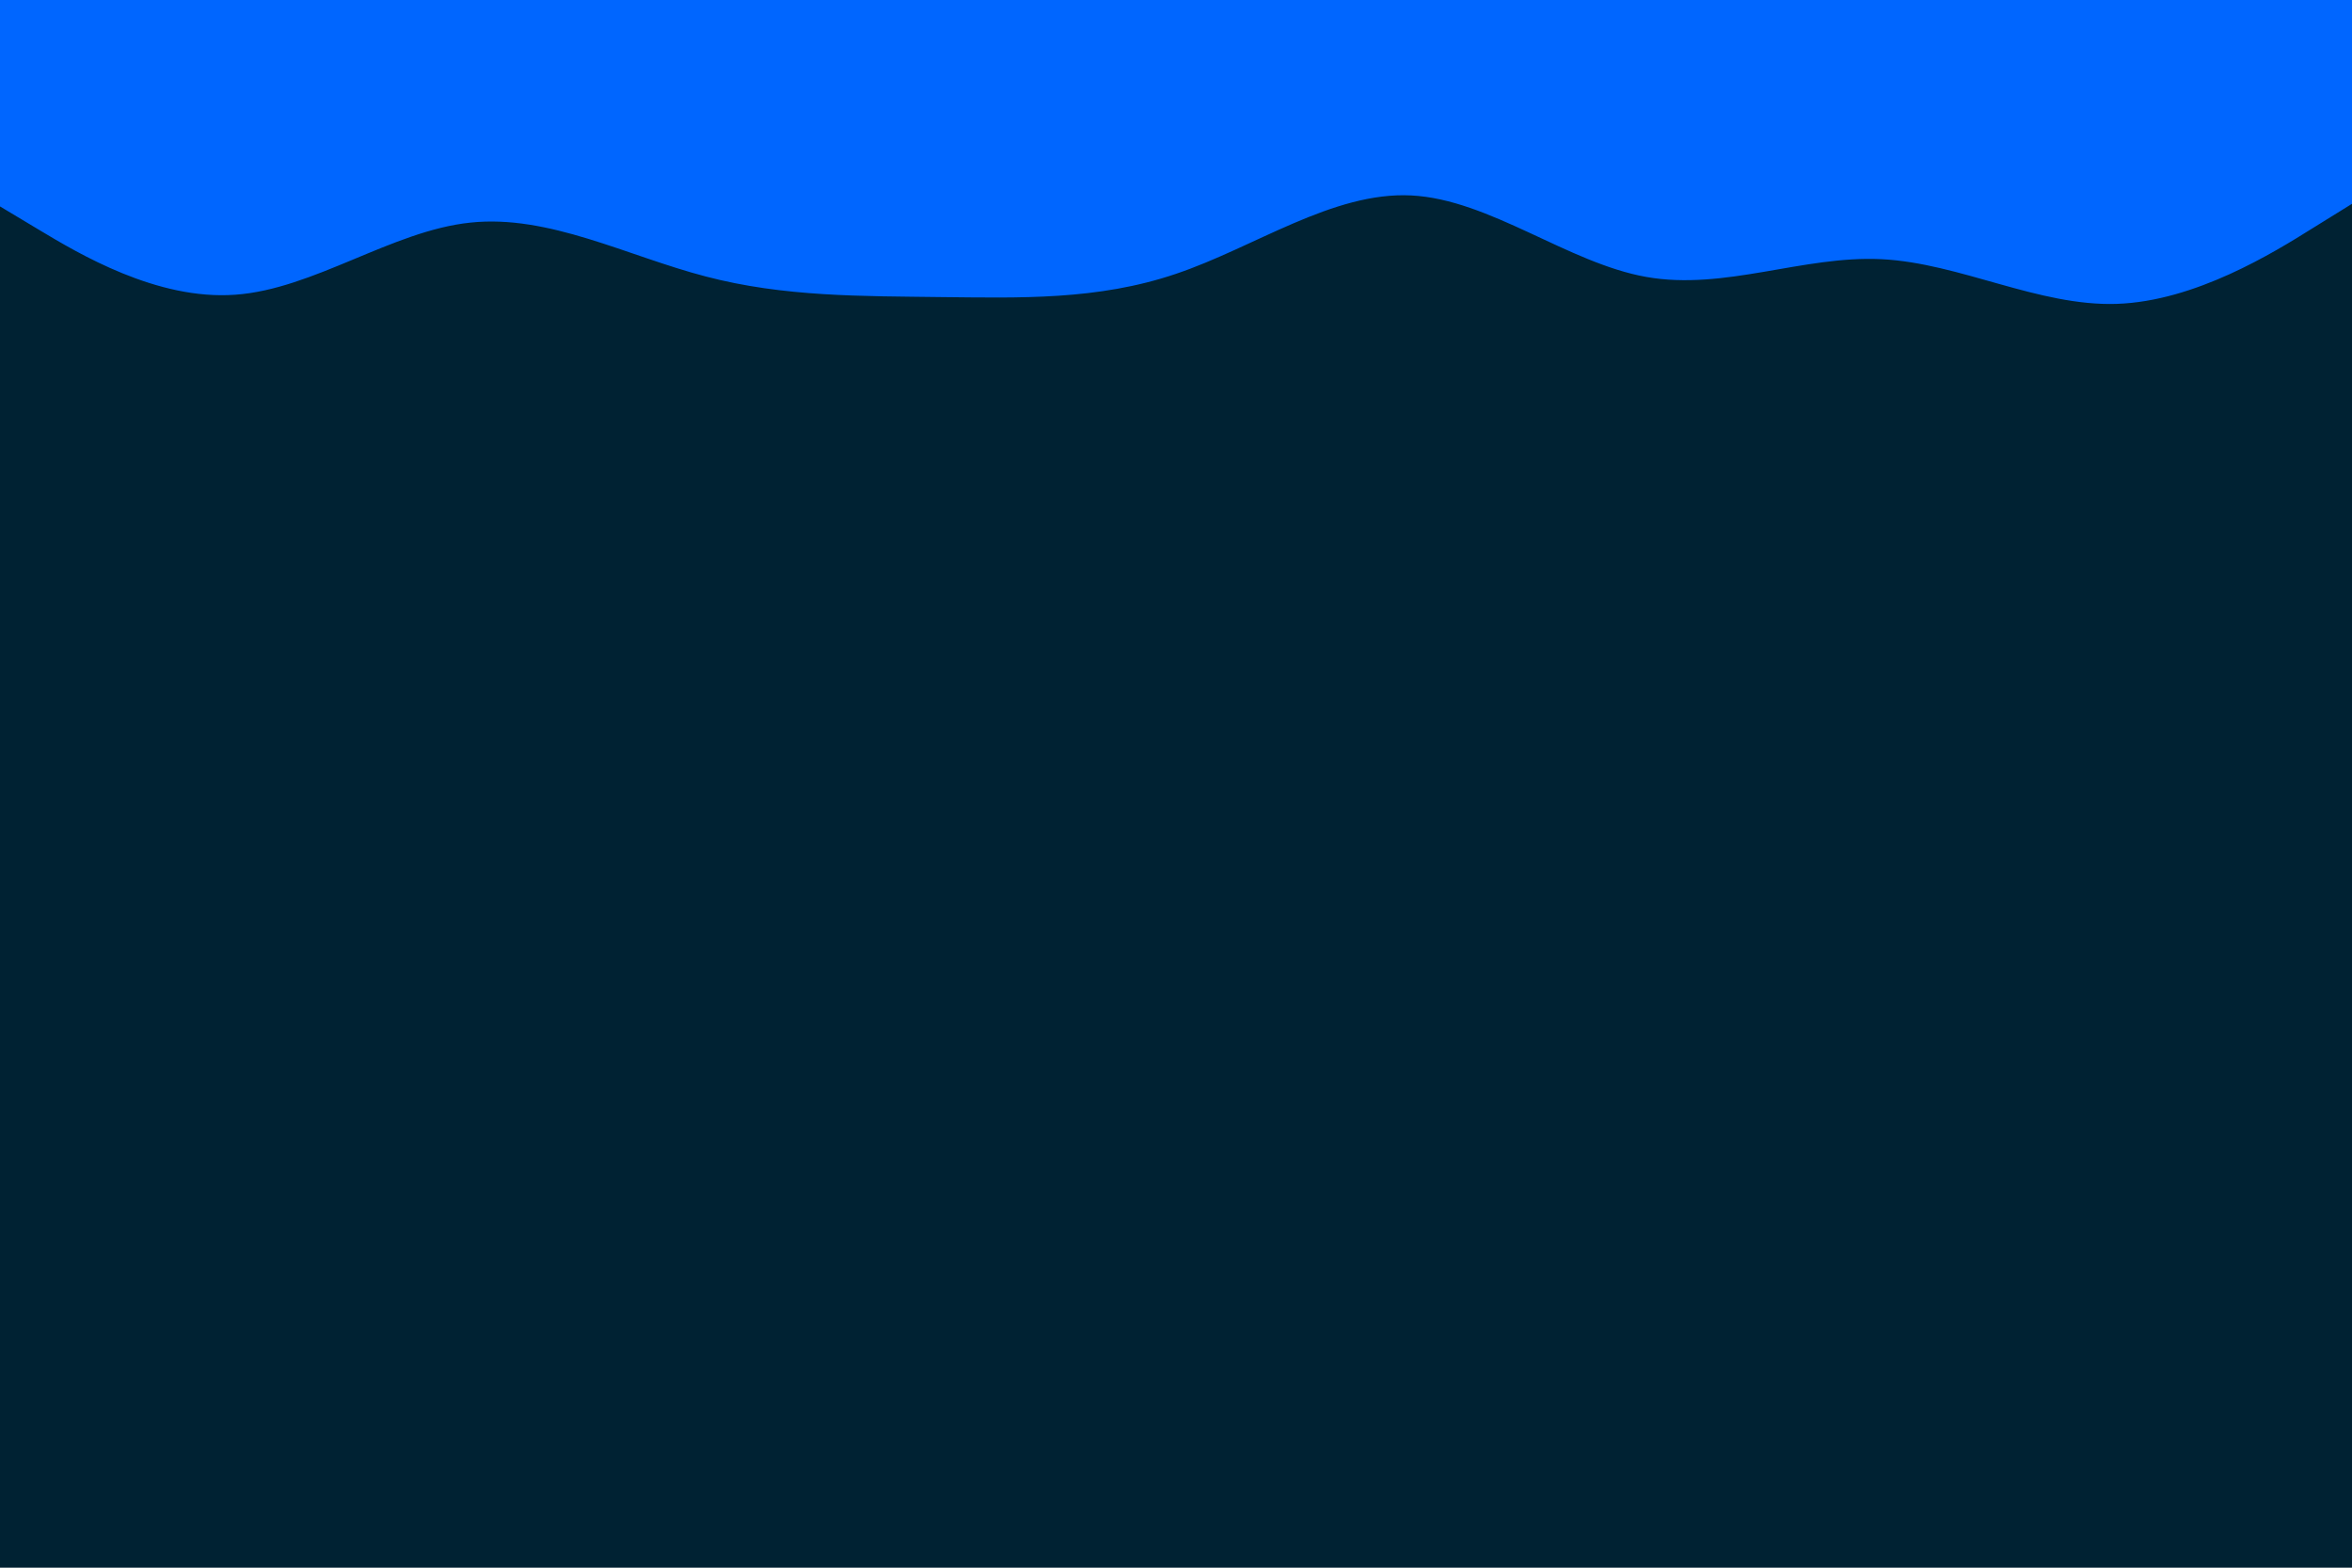
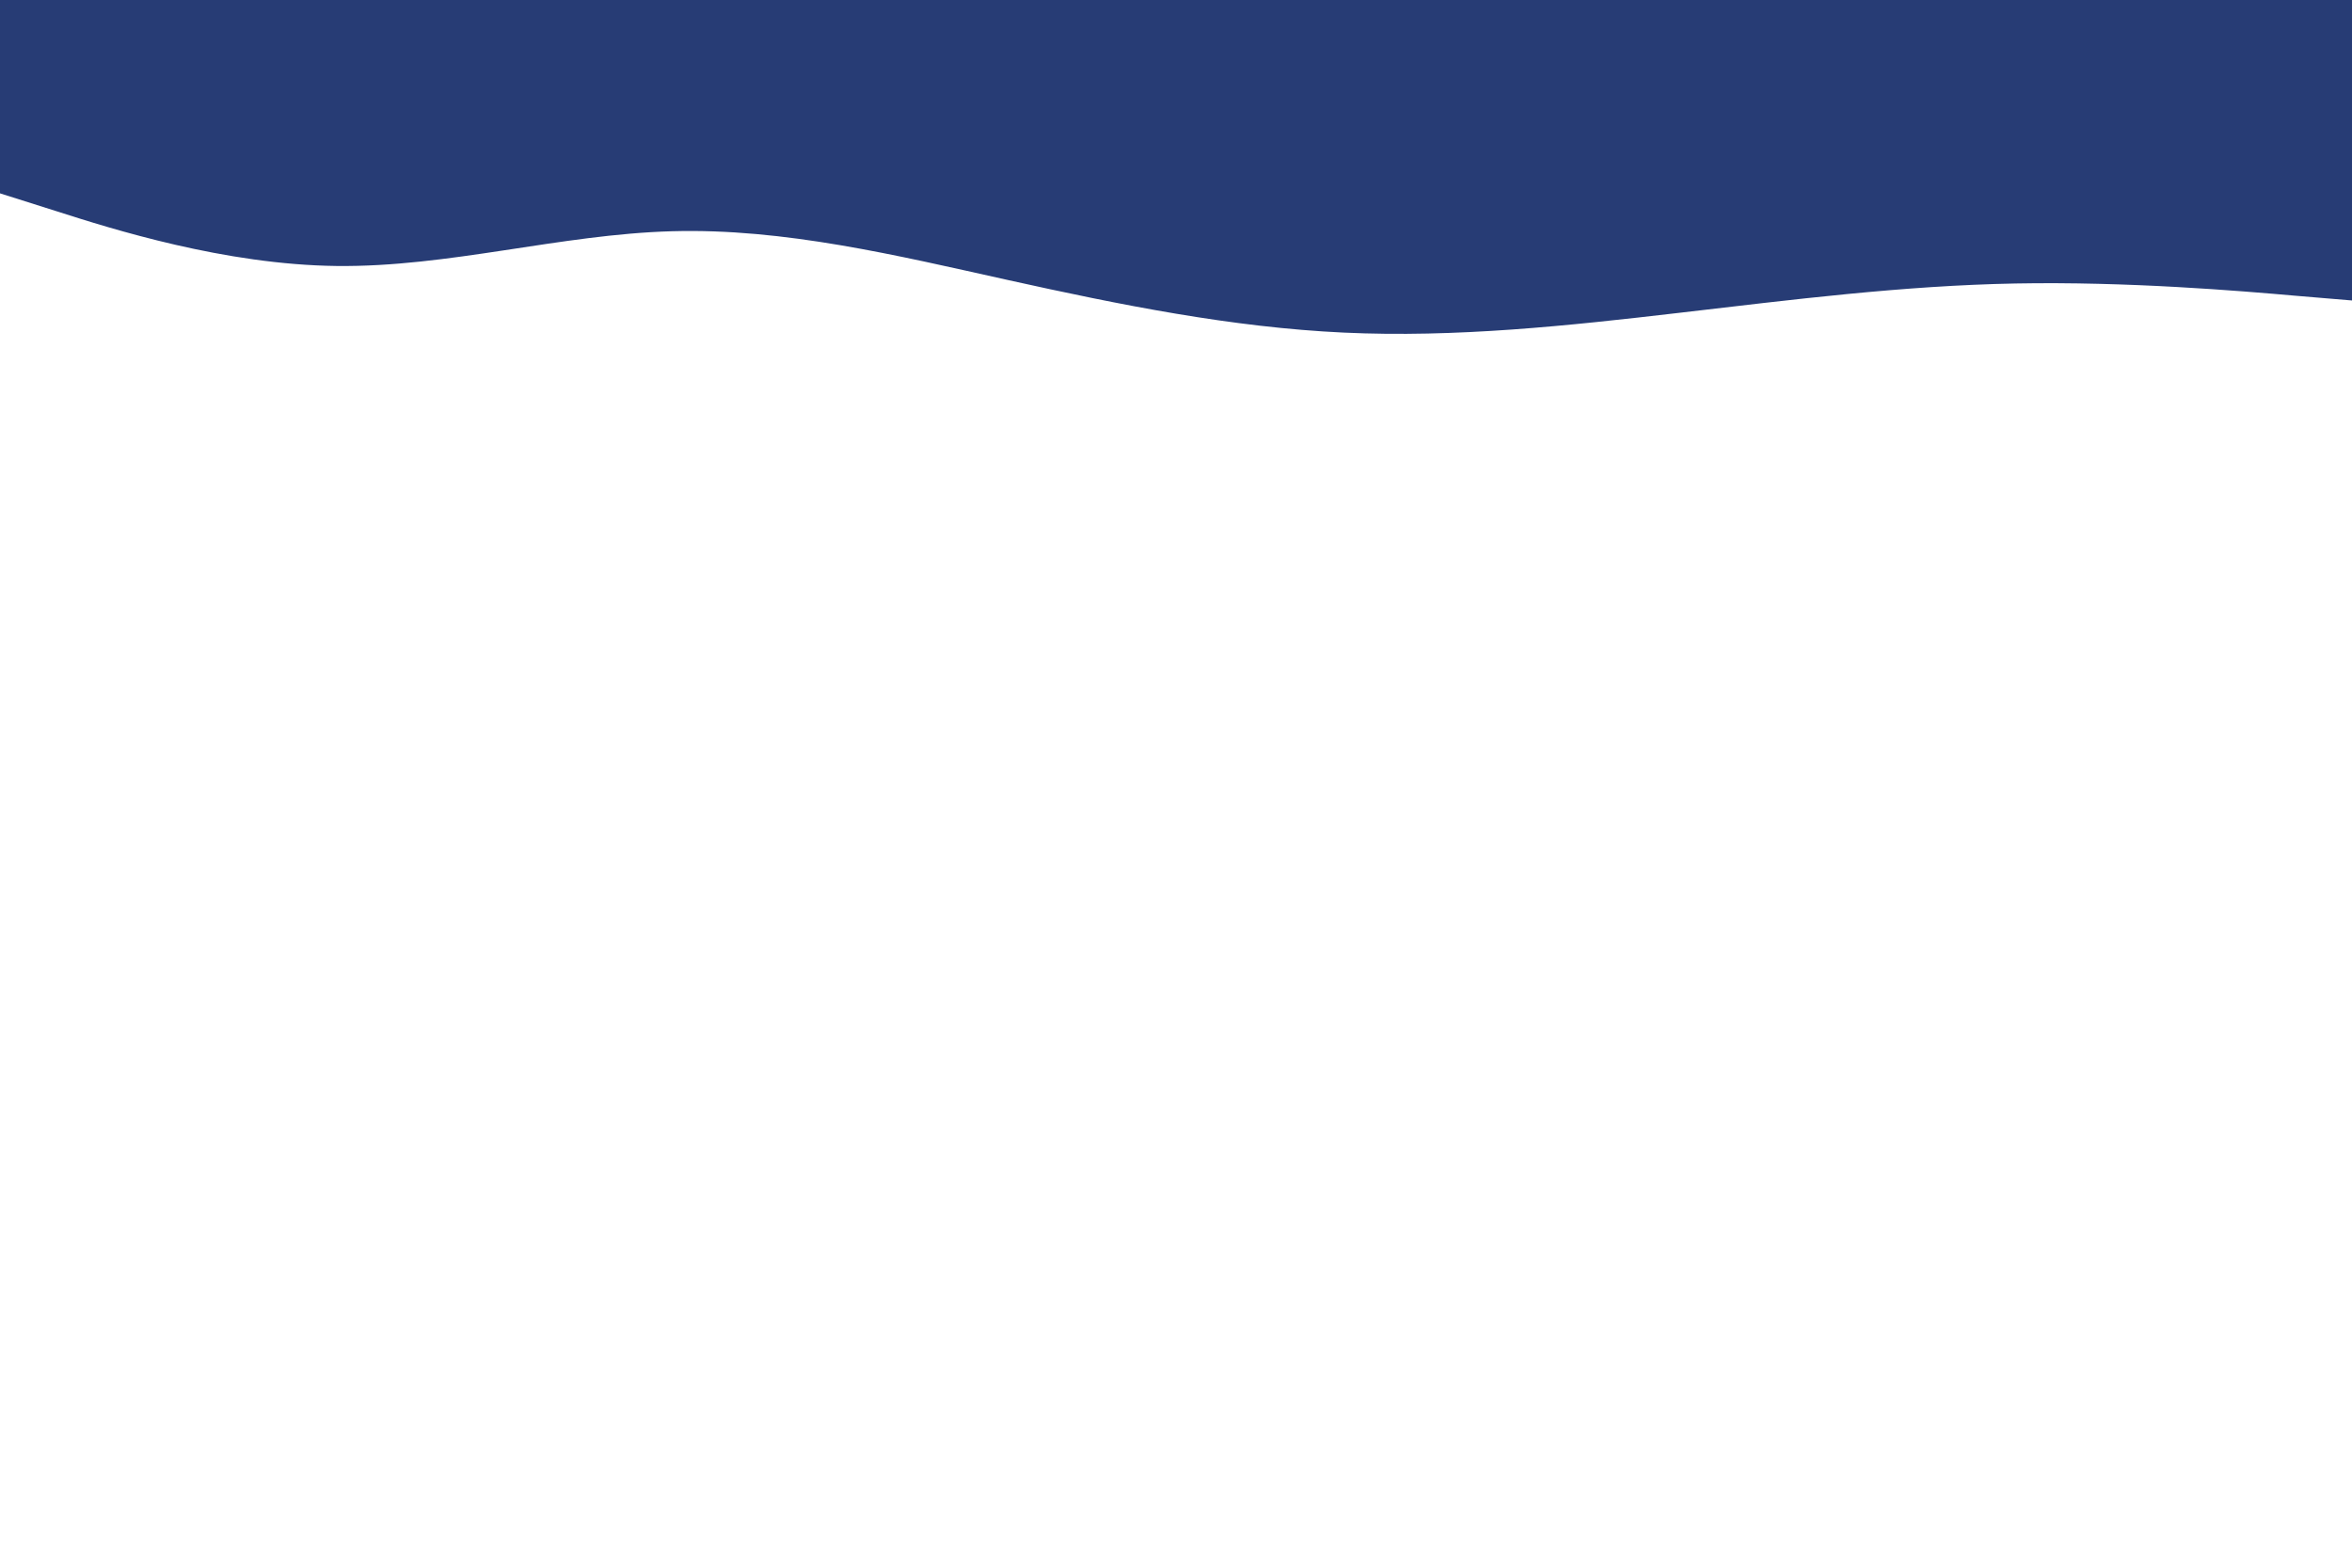
<svg xmlns="http://www.w3.org/2000/svg" id="visual" viewBox="0 0 900 600" width="900" height="600" version="1.1">
-   <rect x="0" y="0" width="900" height="600" fill="#002233" />
-   <path d="M0 79L15 88C30 97 60 115 90 112.8C120 110.7 150 88.3 180 85.2C210 82 240 98 270 105.8C300 113.7 330 113.3 360 113.7C390 114 420 115 450 104.8C480 94.7 510 73.3 540 74.8C570 76.3 600 100.7 630 106C660 111.3 690 97.7 720 99.2C750 100.7 780 117.3 810 116.3C840 115.3 870 96.7 885 87.3L900 78L900 0L885 0C870 0 840 0 810 0C780 0 750 0 720 0C690 0 660 0 630 0C600 0 570 0 540 0C510 0 480 0 450 0C420 0 390 0 360 0C330 0 300 0 270 0C240 0 210 0 180 0C150 0 120 0 90 0C60 0 30 0 15 0L0 0Z" fill="#0066FF" stroke-linecap="round" stroke-linejoin="miter" />
+   <path d="M0 74L21.5 80.8C43 87.7 86 101.3 128.8 101.8C171.7 102.3 214.3 89.7 257.2 88.5C300 87.3 343 97.7 385.8 107.2C428.7 116.7 471.3 125.3 514.2 127.3C557 129.3 600 124.7 642.8 119.7C685.7 114.7 728.3 109.3 771.2 108.5C814 107.7 857 111.3 878.5 113.2L900 115L900 0L878.5 0C857 0 814 0 771.2 0C728.3 0 685.7 0 642.8 0C600 0 557 0 514.2 0C471.3 0 428.7 0 385.8 0C343 0 300 0 257.2 0C214.3 0 171.7 0 128.8 0C86 0 43 0 21.5 0L0 0Z" fill="#273c75" stroke-linecap="round" stroke-linejoin="miter" />
</svg>
